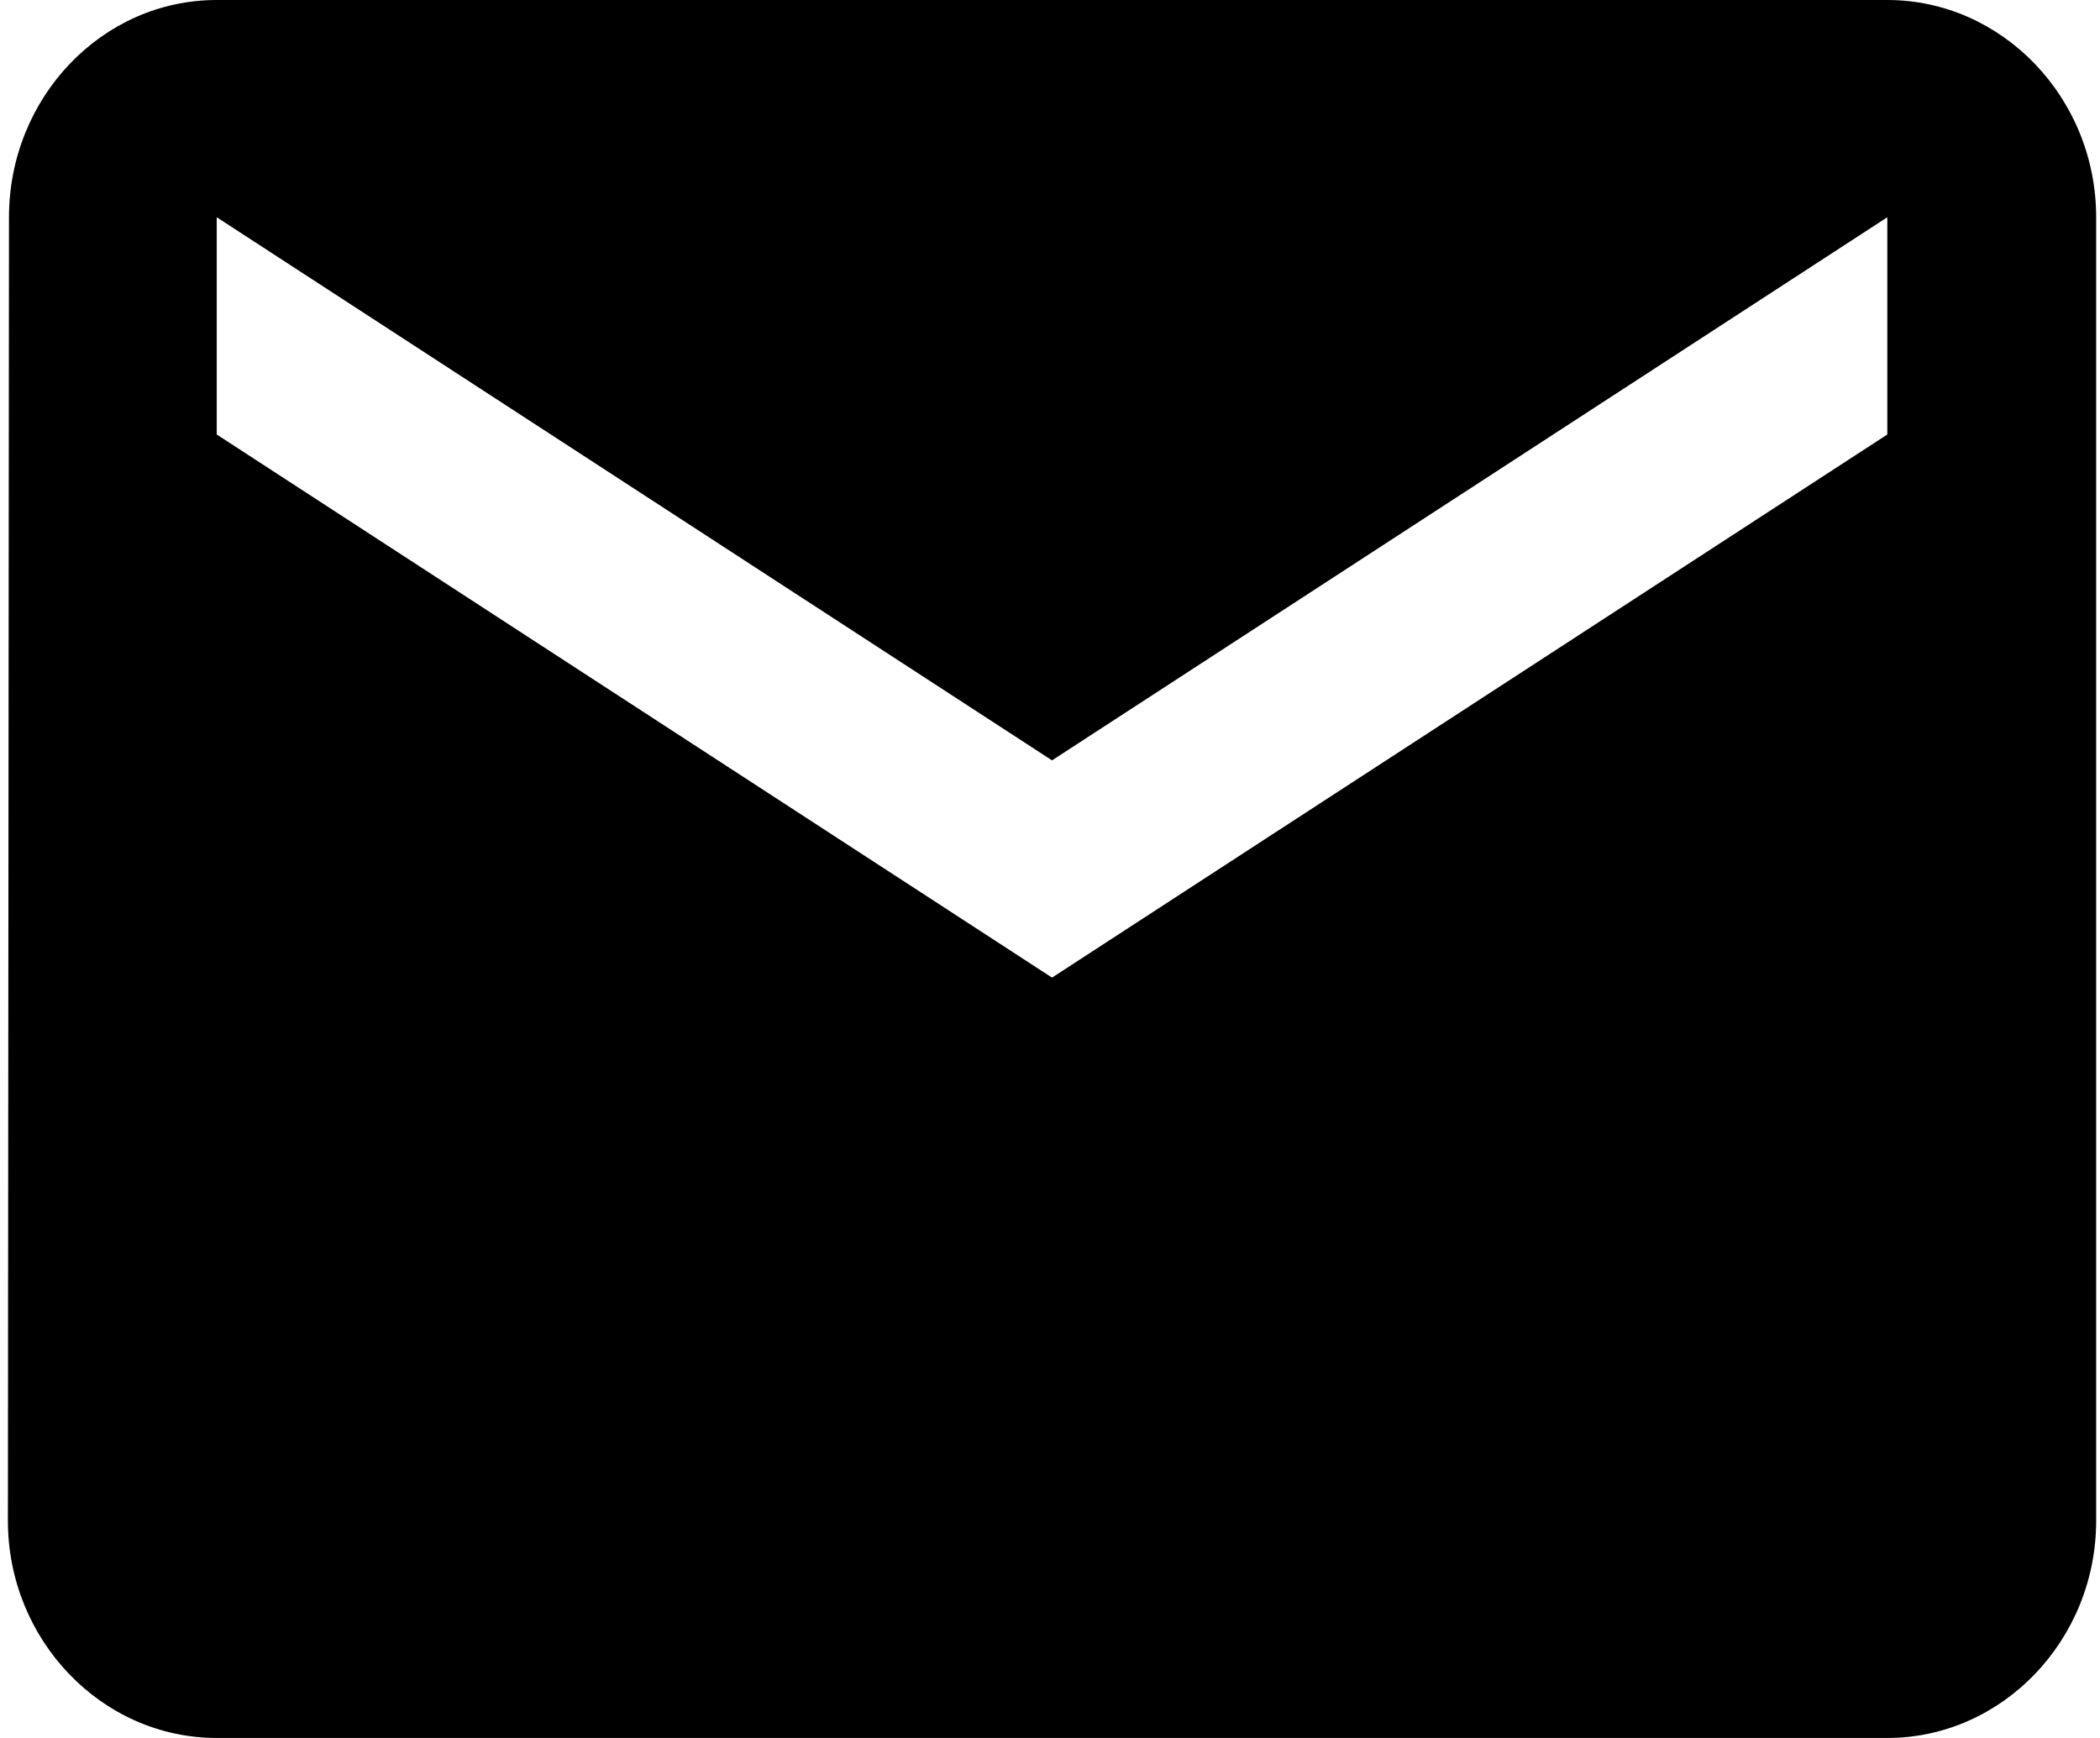
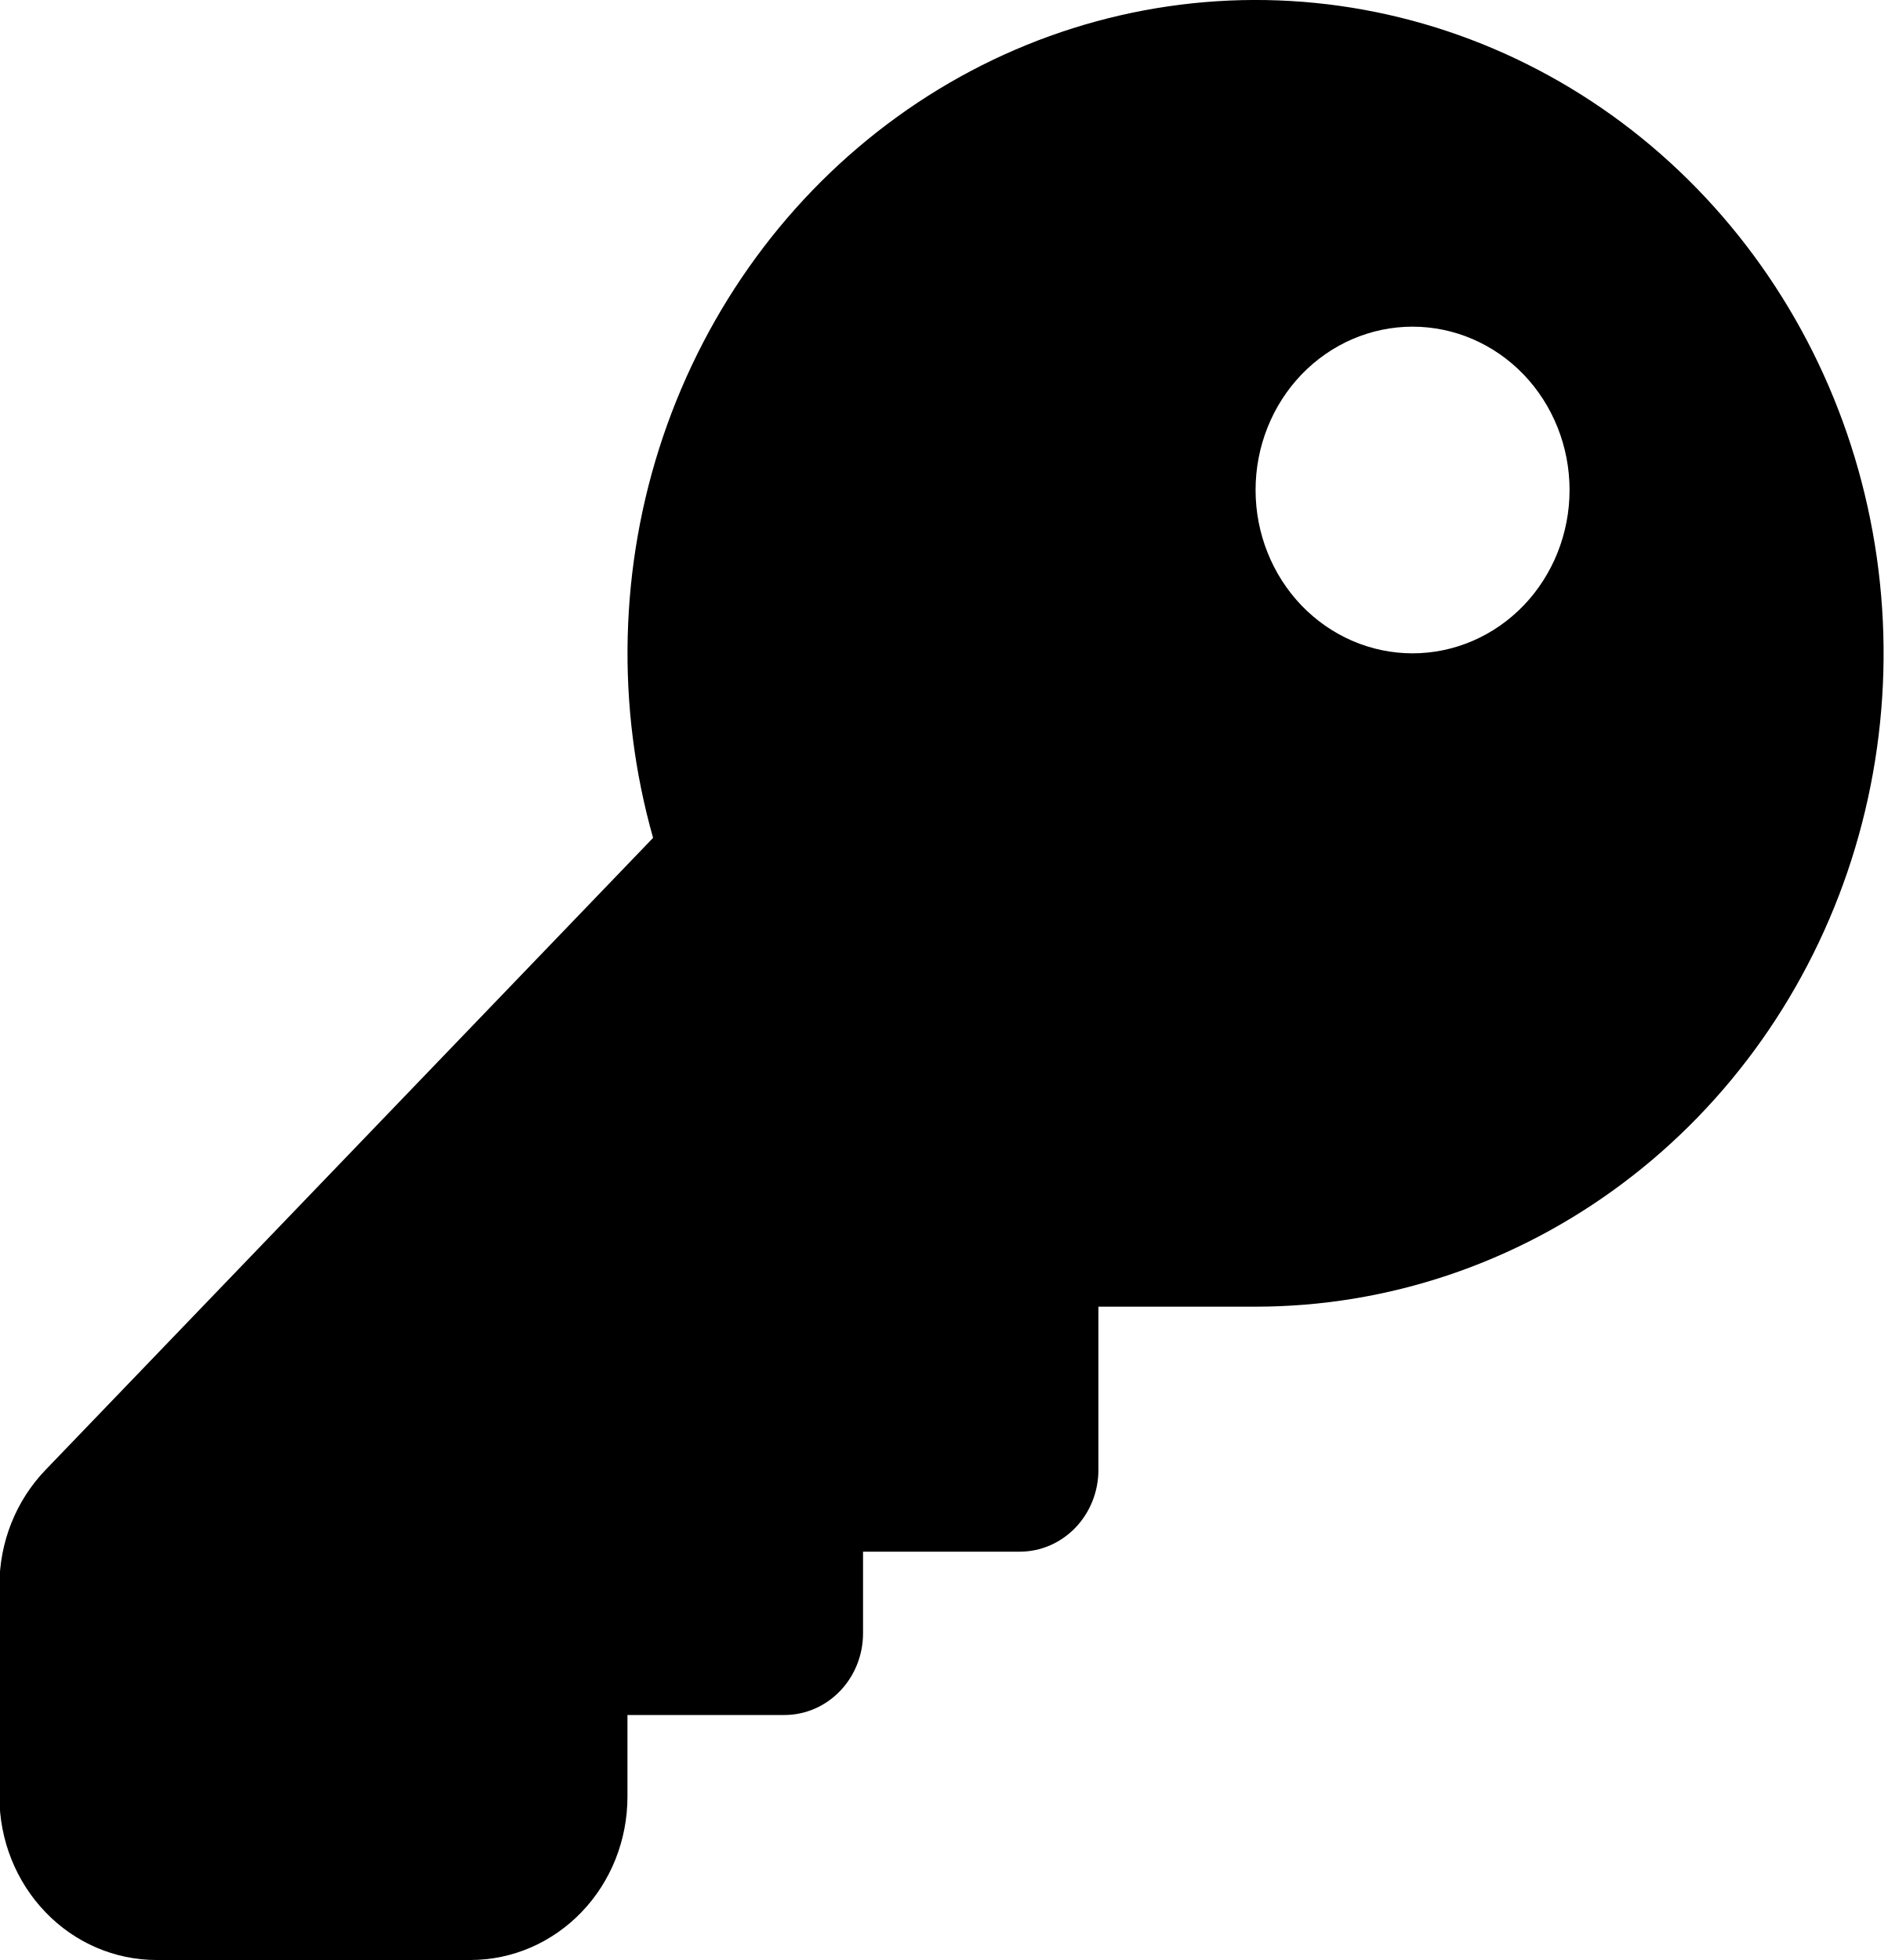
- <svg xmlns="http://www.w3.org/2000/svg" width="29" height="24" viewBox="0 0 29 24" fill="none">
-   <path d="M26.063 0H2.993C1.407 0 0.124 1.35 0.124 3L0.109 21C0.109 22.65 1.407 24 2.993 24H26.063C27.649 24 28.947 22.65 28.947 21V3C28.947 1.35 27.649 0 26.063 0ZM26.063 6L14.528 13.5L2.993 6V3L14.528 10.5L26.063 3V6Z" fill="black" />
+ <svg xmlns="http://www.w3.org/2000/svg" width="26" height="27" viewBox="0 0 26 27" fill="none">
+   <path d="M11.888 21.375V22.5C11.888 22.798 11.774 23.084 11.571 23.295C11.368 23.506 11.093 23.625 10.806 23.625H8.643V24.75C8.643 25.347 8.416 25.919 8.01 26.341C7.604 26.763 7.054 27 6.481 27H2.155C1.581 27 1.031 26.763 0.626 26.341C0.22 25.919 -0.008 25.347 -0.008 24.75V21.841C-0.008 21.244 0.22 20.672 0.626 20.25L8.996 11.542C8.483 9.729 8.531 7.794 9.134 6.012C9.738 4.229 10.865 2.689 12.357 1.61C13.848 0.531 15.629 -0.031 17.445 0.001C19.261 0.034 21.022 0.661 22.477 1.793C23.931 2.925 25.007 4.505 25.55 6.308C26.093 8.112 26.077 10.047 25.504 11.841C24.93 13.634 23.829 15.194 22.355 16.299C20.882 17.405 19.111 18 17.295 18H15.13V20.25C15.13 20.548 15.016 20.834 14.813 21.045C14.61 21.256 14.335 21.375 14.048 21.375H11.885H11.888ZM19.457 9C20.031 9 20.581 8.763 20.987 8.341C21.392 7.919 21.62 7.347 21.62 6.75C21.62 6.153 21.392 5.581 20.987 5.159C20.581 4.737 20.031 4.5 19.457 4.5C18.884 4.5 18.334 4.737 17.928 5.159C17.523 5.581 17.295 6.153 17.295 6.75C17.295 7.347 17.523 7.919 17.928 8.341C18.334 8.763 18.884 9 19.457 9Z" fill="black" />
</svg>
